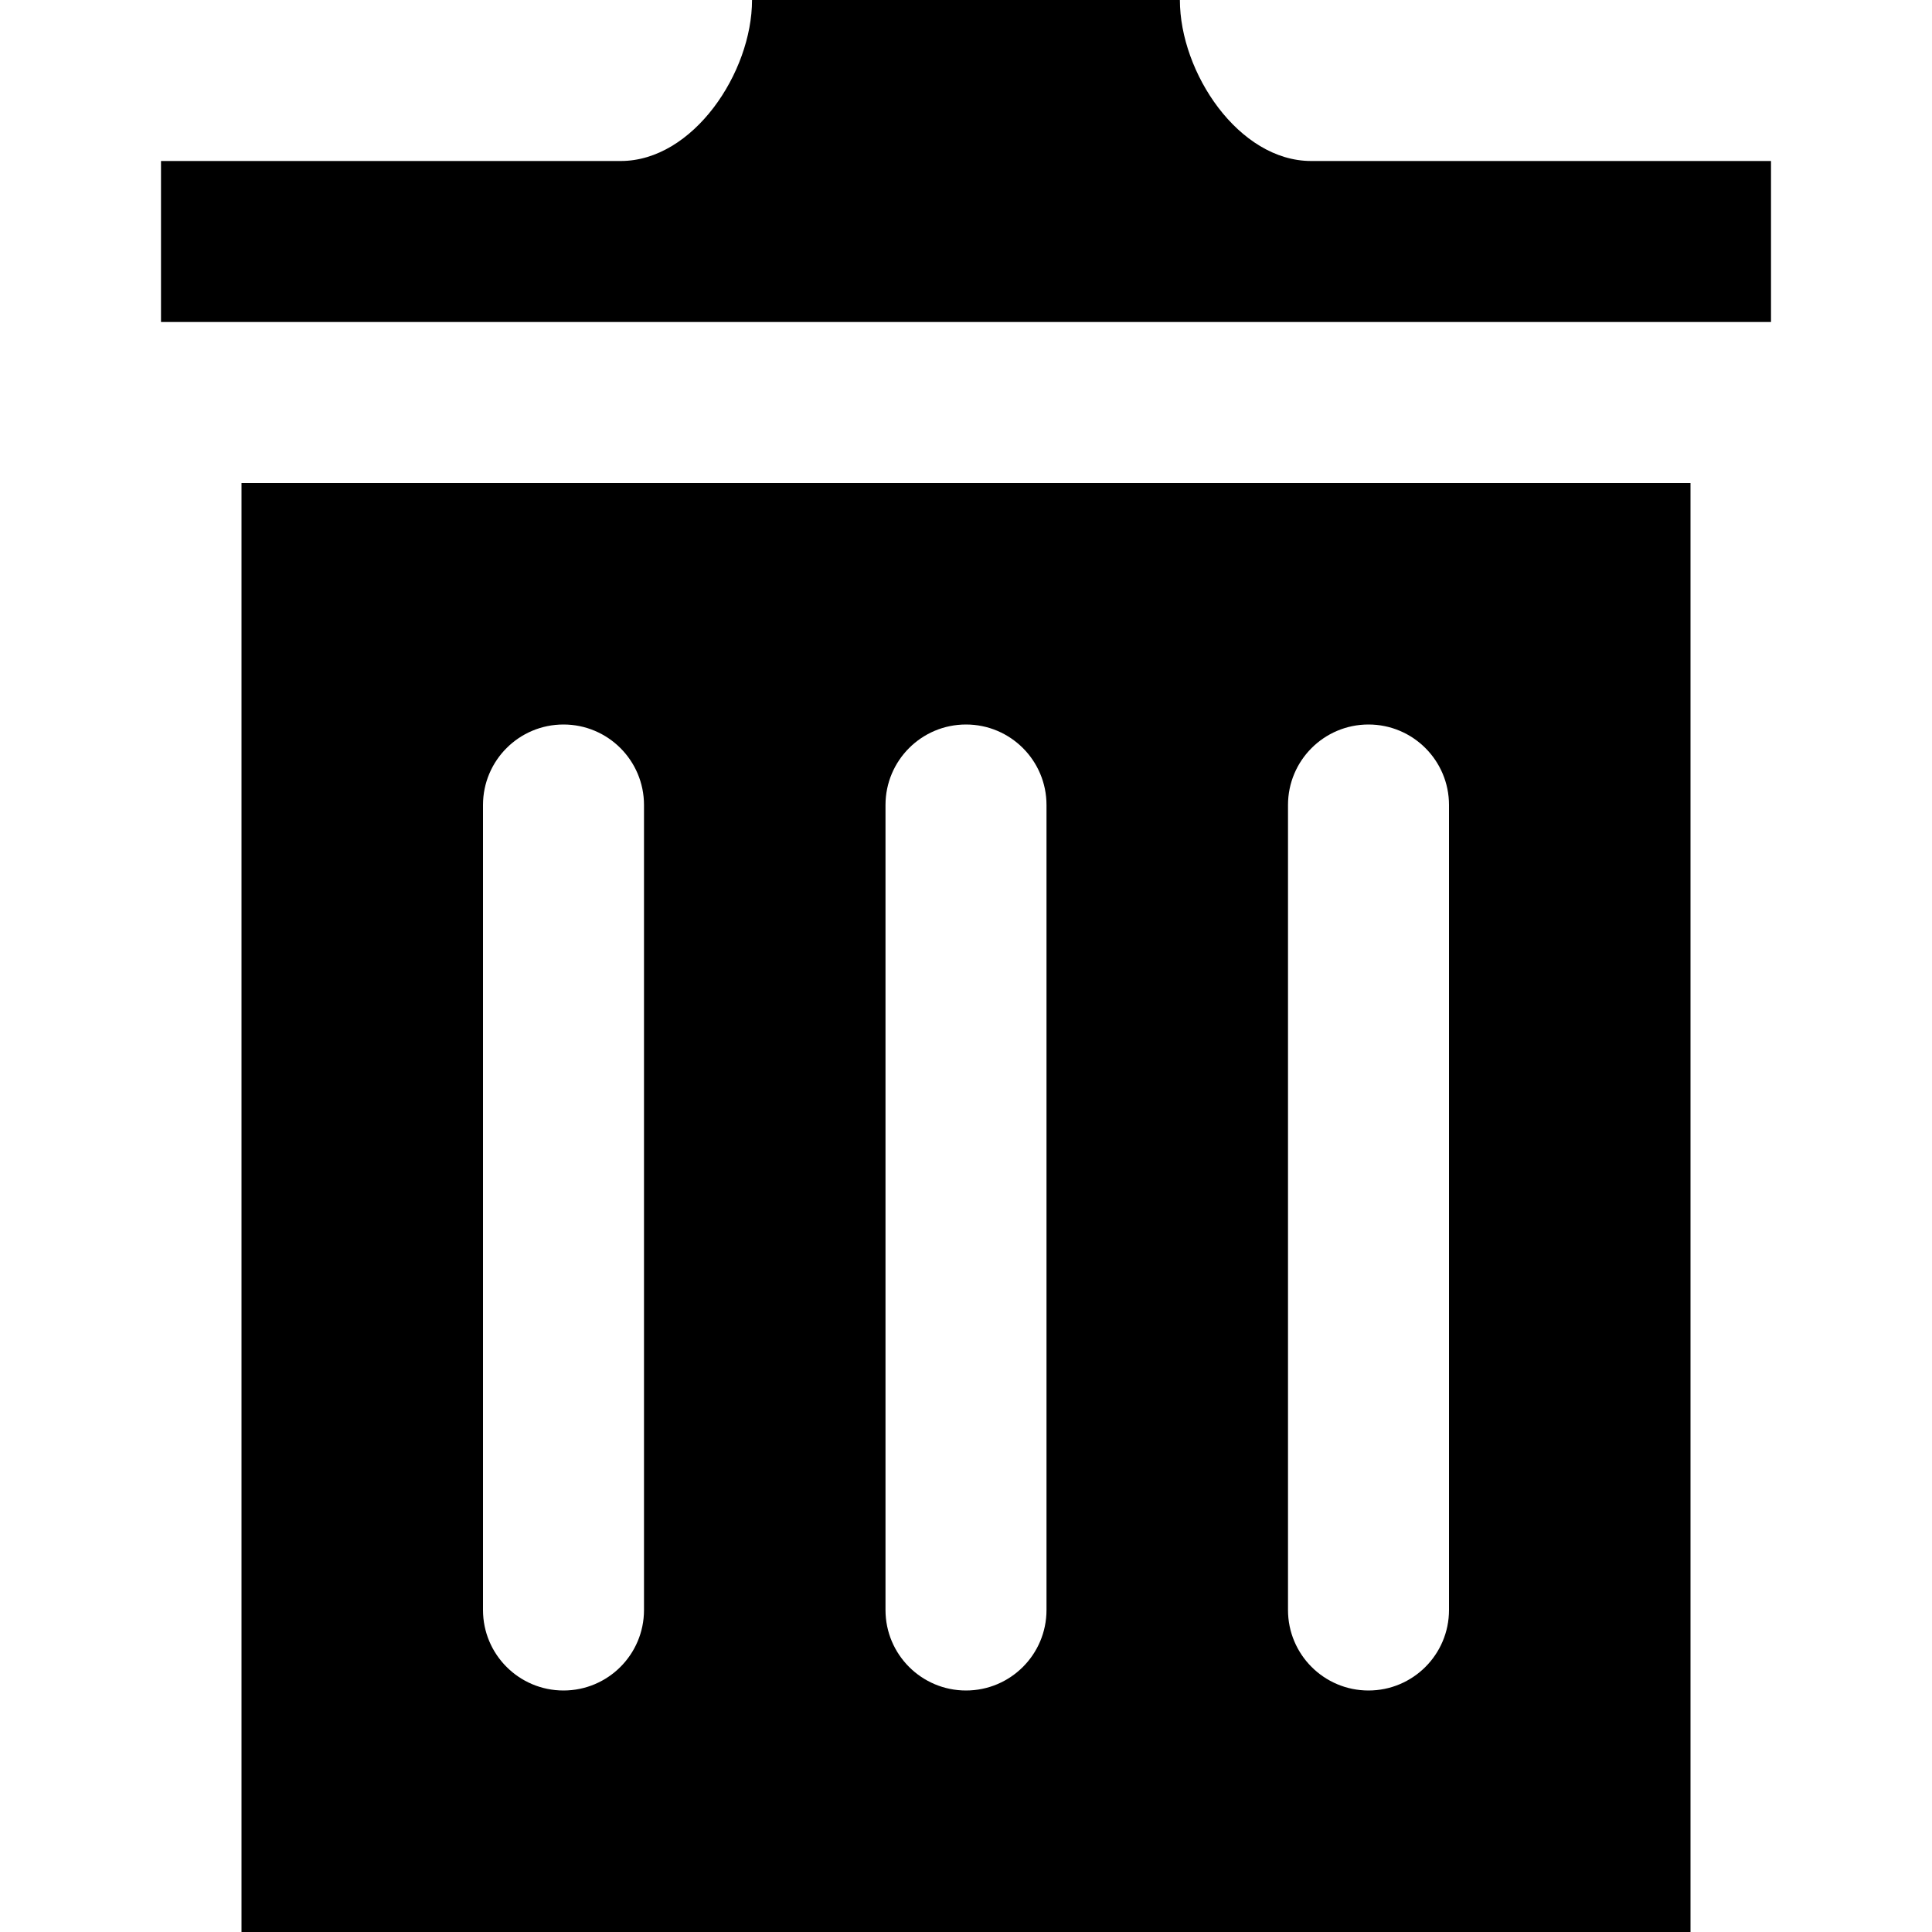
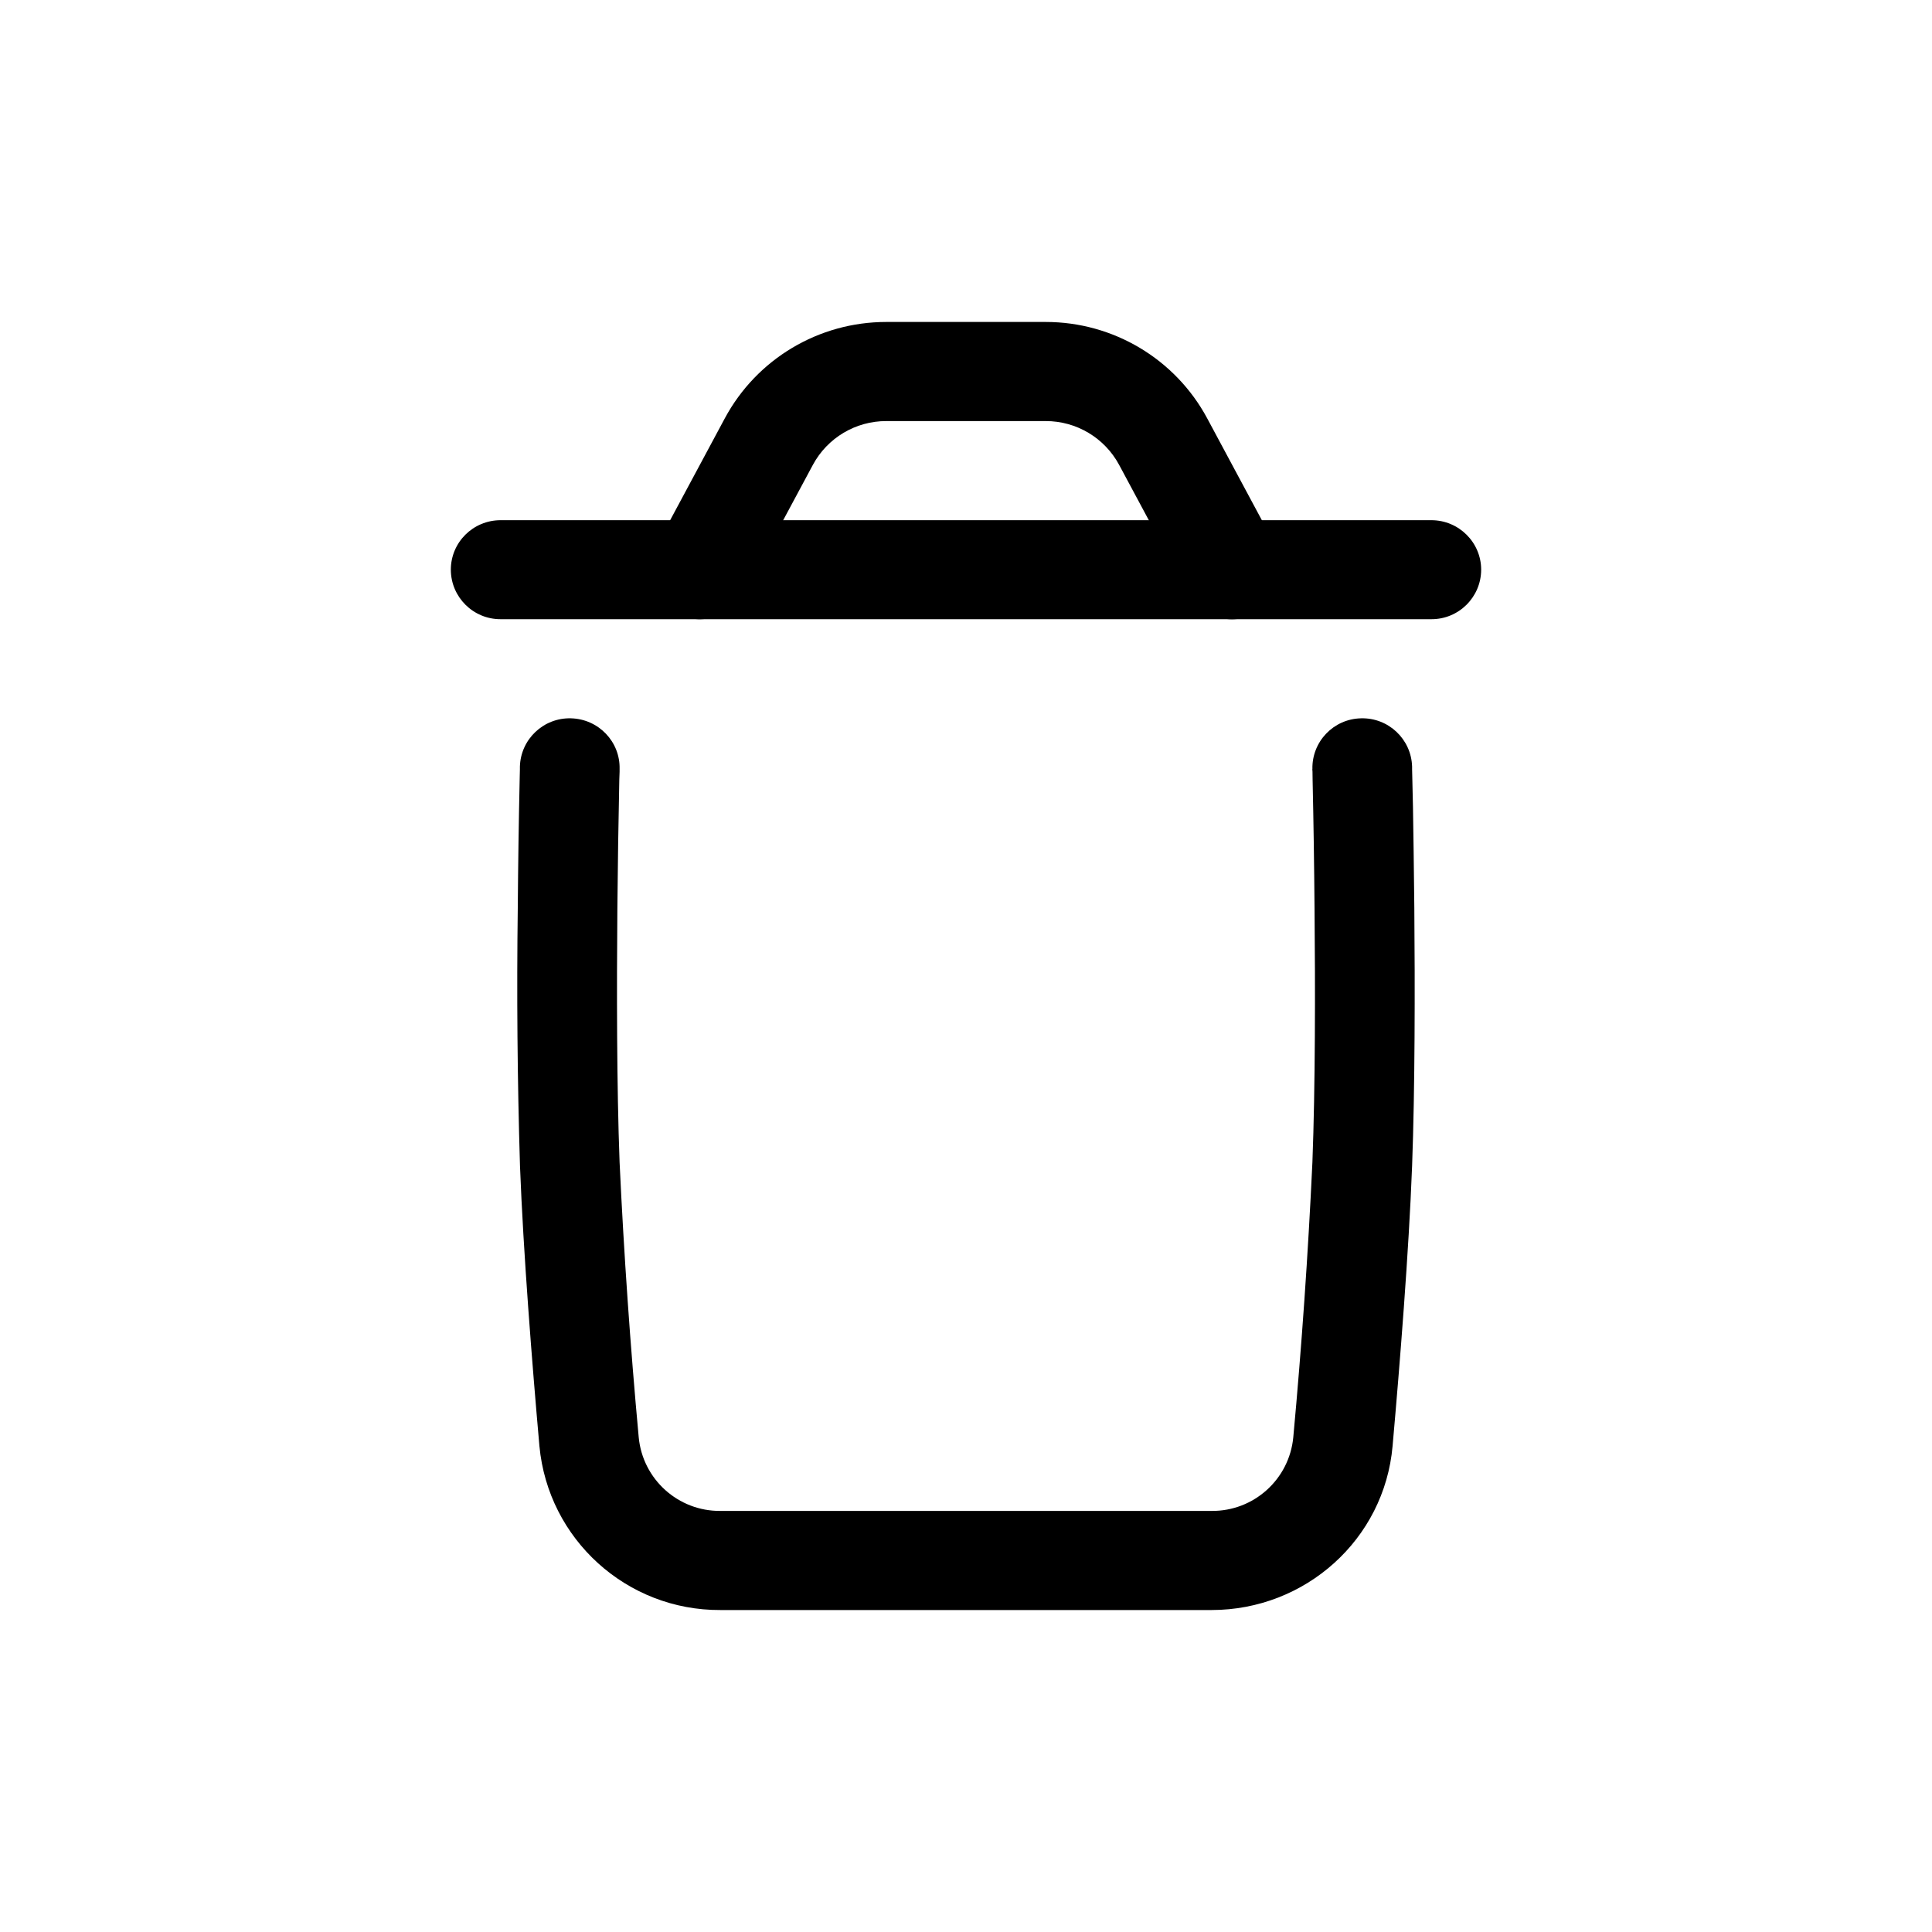
- <svg xmlns="http://www.w3.org/2000/svg" width="24" height="24">
-   <path d="M3 6v18h18V6H3zm5 14a1 1 0 0 1-2 0V10a1 1 0 0 1 2 0v10zm5 0a1 1 0 0 1-2 0V10a1 1 0 0 1 2 0v10zm5 0a1 1 0 0 1-2 0V10a1 1 0 0 1 2 0v10zm4-18v2H2V2h5.711c.9 0 1.631-1.099 1.631-2h5.315c0 .901.73 2 1.631 2H22z" />
+ <svg xmlns="http://www.w3.org/2000/svg" viewBox="-4 -3 20 20">
+   <path fill-rule="evenodd" clip-rule="evenodd" d="M1.91 4.436c.286.007.511.242.504.525l-.516-.012-.516-.013a.515.515 0 0 1 .529-.5Zm-.012.513-.516-.013v.03l-.002.082a93.601 93.601 0 0 0-.02 1.347 61.27 61.27 0 0 0 .023 2.676c.034.89.125 2.04.201 2.898a1.872 1.872 0 0 0 1.874 1.698h5.084c.97 0 1.789-.73 1.874-1.698.076-.858.168-2.009.202-2.898.03-.813.03-1.849.023-2.676-.004-.415-.01-.779-.014-1.04l-.007-.307-.002-.082v-.03a.515.515 0 0 0-.529-.5.514.514 0 0 0-.503.525l.329-.008-.33.008.002.028.001.082a93.443 93.443 0 0 1 .02 1.334c.008.824.008 1.84-.022 2.627a63.33 63.33 0 0 1-.198 2.847.842.842 0 0 1-.846.762H3.458a.842.842 0 0 1-.846-.762 63.33 63.33 0 0 1-.198-2.847c-.03-.788-.03-1.803-.023-2.627a113.604 113.604 0 0 1 .02-1.334l.003-.082v-.028l-.516-.012ZM.667 2.898c0-.284.23-.513.516-.513h9.634c.285 0 .516.23.516.513a.514.514 0 0 1-.516.512H1.183a.514.514 0 0 1-.516-.512Z" />
+   <path fill-rule="evenodd" clip-rule="evenodd" d="M3.504 1.329c.33-.613.971-.996 1.67-.996h1.652c.699 0 1.34.383 1.67.996l.712 1.327c.134.25.04.56-.212.694a.518.518 0 0 1-.699-.211l-.712-1.327a.861.861 0 0 0-.76-.453h-1.65a.861.861 0 0 0-.76.453l-.712 1.327a.518.518 0 0 1-.698.211.511.511 0 0 1-.213-.694l.712-1.327Z" />
</svg>
